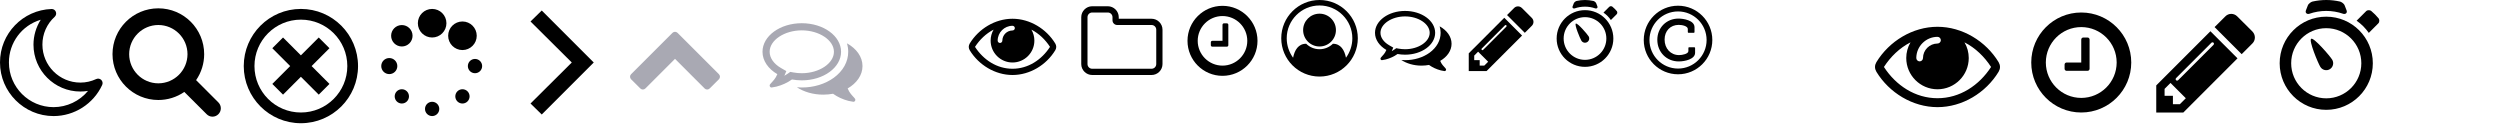
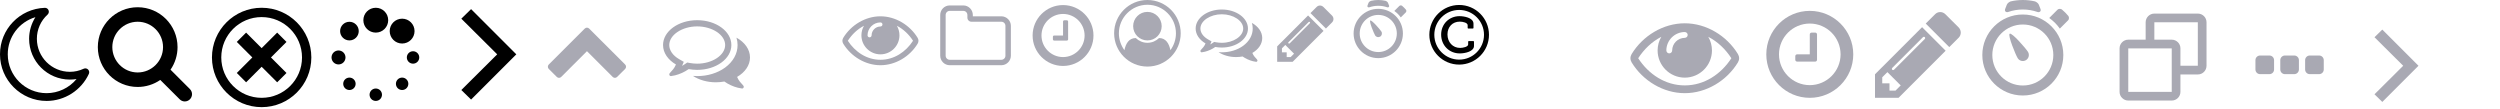
- <svg xmlns="http://www.w3.org/2000/svg" xmlns:xlink="http://www.w3.org/1999/xlink" width="400" height="20">
+ <svg xmlns="http://www.w3.org/2000/svg" xmlns:xlink="http://www.w3.org/1999/xlink" width="460" height="20">
+   <style>.B{fill:#a9a9b3}</style>
  <svg width="20" height="20" viewBox="0 0 28 28">
    <path d="M19.719 20.359c-.562.094-1.141.141-1.719.141-5.797 0-10.5-4.703-10.5-10.5 0-1.984.578-3.922 1.625-5.578A9.95 9.95 0 0 0 2 14a10.01 10.01 0 0 0 10 10 10.05 10.05 0 0 0 7.719-3.641zm3.172-1.328C20.938 23.265 16.657 26 12 26 5.391 26 0 20.609 0 14A11.95 11.95 0 0 1 11.547 2.016c.438-.016.797.234.953.609.172.391.063.844-.234 1.125A8.37 8.37 0 0 0 9.5 10a8.51 8.51 0 0 0 8.5 8.5c1.234 0 2.422-.266 3.563-.797a1 1 0 0 1 1.125.203c.297.297.375.75.203 1.125z" />
  </svg>
  <svg width="20" height="20" viewBox="0 0 30 30" x="18">
-     <path d="M18 13a7.01 7.01 0 0 0-7-7 7.01 7.01 0 0 0-7 7 7.01 7.01 0 0 0 7 7 7.01 7.01 0 0 0 7-7zm8 13c0 1.094-.906 2-2 2a1.96 1.96 0 0 1-1.406-.594l-5.359-5.344c-1.828 1.266-4.016 1.937-6.234 1.937a11 11 0 1 1 0-22 11 11 0 0 1 11 11c0 2.219-.672 4.406-1.937 6.234l5.359 5.359c.359.359.578.875.578 1.406z" />
+     <path d="M18 13a7.01 7.01 0 0 0-7-7 7.01 7.01 0 0 0-7 7 7.01 7.01 0 0 0 7 7 7.01 7.01 0 0 0 7-7zm8 13c0 1.094-.906 2-2 2a1.96 1.96 0 0 1-1.406-.594l-5.359-5.344c-1.828 1.266-4.016 1.937-6.234 1.937a11 11 0 1 1 11-11c0 2.219-.672 4.406-1.937 6.234l5.359 5.359c.359.359.578.875.578 1.406z" />
  </svg>
  <svg width="20" height="20" viewBox="0 0 35 30" x="39">
    <path d="M16 0C7.163 0 0 7.163 0 16s7.163 16 16 16 16-7.163 16-16S24.837 0 16 0zm0 29C8.82 29 3 23.18 3 16S8.82 3 16 3s13 5.82 13 13-5.82 13-13 13zm5-21l-5 5-5-5-3 3 5 5-5 5 3 3 5-5 5 5 3-3-5-5 5-5z" />
  </svg>
  <svg width="20" height="20" viewBox="0 0 35 30" x="60">
    <path d="M12 4a4 4 0 1 1 8 0 4 4 0 1 1-8 0zm8.485 3.515a4 4 0 1 1 8 0 4 4 0 1 1-8 0zM26 16a2 2 0 1 1 4 0 2 2 0 1 1-4 0zm-3.515 8.485a2 2 0 1 1 4 0 2 2 0 1 1-4 0zM14 28a2 2 0 1 1 4 0 2 2 0 1 1-4 0zm-8.485-3.515a2 2 0 1 1 4 0 2 2 0 1 1-4 0zm-1-16.97a3 3 0 0 1 6 0 3 3 0 1 1-6 0zM1.75 16a2.25 2.25 0 1 1 4.5 0 2.25 2.25 0 1 1-4.5 0z" />
  </svg>
  <svg width="20" height="20" x="80">
-     <path d="M4.883 3.438L6.68 1.68 15 10l-8.32 8.32-1.797-1.758 6.602-6.563z" />
+     <use xlink:href="#F" />
  </svg>
  <svg width="20" height="20" viewBox="0 0 35 30" x="122">
-     <use xlink:href="#B" fill="#a9a9b3" />
+     <use xlink:href="#A" class="B" />
  </svg>
  <svg width="20" height="20" viewBox="0 0 25 23" x="100">
-     <path fill="#a9a9b3" d="M18.783 14.855l-1.853 1.842c-.279.279-.725.279-1.004 0L10 10.771l-5.926 5.926c-.279.279-.725.279-1.004 0l-1.853-1.842a.72.72 0 0 1 0-1.016l8.281-8.27c.279-.279.725-.279 1.004 0l8.281 8.27a.72.72 0 0 1 0 1.016z" />
+     <path d="M18.783 14.855l-1.853 1.842c-.279.279-.725.279-1.004 0L10 10.771l-5.926 5.926c-.279.279-.725.279-1.004 0l-1.853-1.842a.72.72 0 0 1 0-1.016l8.281-8.27c.279-.279.725-.279 1.004 0l8.281 8.27a.72.72 0 0 1 0 1.016z" class="B" />
  </svg>
  <svg width="14" height="14" viewBox="0 0 28 28" x="173">
-     <path d="M24 20.5v-11A1.5 1.5 0 0 0 22.5 8h-11A1.5 1.5 0 0 1 10 6.5v-1A1.5 1.5 0 0 0 8.5 4h-5A1.5 1.5 0 0 0 2 5.5v15A1.5 1.5 0 0 0 3.5 22h19a1.5 1.5 0 0 0 1.5-1.5zm2-11v11c0 1.922-1.578 3.5-3.5 3.5h-19C1.578 24 0 22.422 0 20.5v-15C0 3.578 1.578 2 3.5 2h5C10.422 2 12 3.578 12 5.5V6h10.5C24.422 6 26 7.578 26 9.5z" />
+     <path d="M24 20.5v-11A1.5 1.5 0 0 0 22.5 8h-11A1.5 1.5 0 0 1 10 6.5v-1A1.5 1.5 0 0 0 8.5 4h-5A1.5 1.5 0 0 0 2 5.5v15A1.5 1.5 0 0 0 3.5 22h19a1.5 1.5 0 0 0 1.5-1.5zm2-11v11c0 1.922-1.578 3.5-3.5 3.5h-19C1.578 24 0 22.422 0 20.5v-15C0 3.578 1.578 2 3.5 2h5C10.422 2 12 3.578 12 5.5V6h10.5C24.422 6 26 7.578 26 9.5z" class="B" />
  </svg>
  <svg width="14" height="14" viewBox="0 0 28 28" x="155">
-     <use xlink:href="#C" />
+     <use xlink:href="#B" class="B" />
  </svg>
  <svg width="14" height="14" viewBox="0 0 30 30" x="190">
-     <use xlink:href="#D" />
+     <use xlink:href="#C" class="B" />
  </svg>
  <svg width="14" height="14" viewBox="0 0 32 32" x="205">
-     <path d="M14 0a14 14 0 0 1 14 14 14.01 14.01 0 0 1-14 14A14.01 14.01 0 0 1 0 14 14 14 0 0 1 14 0zm9.672 21.109C25.125 19.109 26 16.656 26 14c0-6.609-5.391-12-12-12S2 7.391 2 14c0 2.656.875 5.109 2.328 7.109C4.89 18.312 6.25 16 9.109 16c1.266 1.234 2.984 2 4.891 2s3.625-.766 4.891-2c2.859 0 4.219 2.312 4.781 5.109zM20 11c0-3.313-2.688-6-6-6s-6 2.688-6 6 2.688 6 6 6 6-2.688 6-6z" />
+     <path d="M14 0a14 14 0 0 1 14 14 14.01 14.01 0 0 1-14 14A14.01 14.01 0 0 1 0 14 14 14 0 0 1 14 0zm9.672 21.109C25.125 19.109 26 16.656 26 14c0-6.609-5.391-12-12-12S2 7.391 2 14c0 2.656.875 5.109 2.328 7.109C4.89 18.312 6.25 16 9.109 16c1.266 1.234 2.984 2 4.891 2s3.625-.766 4.891-2c2.859 0 4.219 2.312 4.781 5.109zM20 11c0-3.313-2.688-6-6-6s-6 2.688-6 6 2.688 6 6 6 6-2.688 6-6z" class="B" />
  </svg>
  <svg width="14" height="14" viewBox="0 0 32 32" x="220">
-     <use xlink:href="#B" />
+     <use xlink:href="#A" class="B" />
  </svg>
  <svg width="14" height="14" viewBox="0 0 32 32" x="235">
-     <use xlink:href="#E" />
+     <use xlink:href="#D" class="B" />
  </svg>
  <svg width="14" height="14" viewBox="0 0 25 25" x="248">
-     <use xlink:href="#F" />
+     <use xlink:href="#E" class="B" />
  </svg>
  <svg width="16" height="16" viewBox="0 0 25 25" x="263">
    <path d="M12.835 11.987v1.217c0 1.574-2.511 2.154-4.085 2.154-3.058 0-5.357-2.333-5.357-5.413 0-3.025 2.277-5.301 5.301-5.301 1.105 0 3.996.391 3.996 2.165v1.217c0 .1-.078.179-.179.179h-1.317c-.1 0-.179-.078-.179-.179v-.781c0-.703-1.35-1.027-2.266-1.027-2.087 0-3.538 1.507-3.538 3.672 0 2.243 1.518 3.884 3.627 3.884.804 0 2.321-.301 2.321-1.004v-.781c0-.1.078-.179.167-.179h1.328c.089 0 .179.078.179.179zm-4.264-9.13A7.15 7.15 0 0 0 1.428 10a7.15 7.15 0 0 0 7.143 7.143A7.15 7.15 0 0 0 15.714 10a7.15 7.15 0 0 0-7.143-7.143zM17.143 10c0 4.732-3.839 8.571-8.571 8.571S.001 14.732.001 10 3.84 1.429 8.572 1.429h0c4.732 0 8.571 3.839 8.571 8.571z" />
  </svg>
  <svg width="20" height="20" viewBox="0 0 28 28" x="300">
-     <use xlink:href="#C" />
+     <use xlink:href="#B" class="B" />
  </svg>
  <svg width="20" height="20" viewBox="0 0 30 28" x="325">
-     <use xlink:href="#D" />
+     <use xlink:href="#C" class="B" />
  </svg>
  <svg width="20" height="20" viewBox="0 0 30 28" x="345">
-     <use xlink:href="#E" />
+     <use xlink:href="#D" class="B" />
  </svg>
  <svg width="25" height="23" viewBox="0 0 25 25" x="362">
-     <use xlink:href="#F" />
+     <use xlink:href="#E" class="B" />
+   </svg>
+   <svg width="20" height="25" viewBox="0 0 25 25" x="390">
+     <path d="M6 6V2c0-1.1.9-2 2-2h10a2 2 0 0 1 2 2h0v10a2 2 0 0 1-2 2h0-4v4a2 2 0 0 1-2 2h0H2a2 2 0 0 1-2-2h0V8c0-1.1.9-2 2-2h4zm2 0h4a2 2 0 0 1 2 2h0v4h4V2H8v4zM2 8v10h10V8H2z" class="B" />
+   </svg>
+   <svg width="20" height="25" viewBox="0 0 25 20" x="415">
+     <path d="M4.286 8.214v2.143a1.07 1.07 0 0 1-1.071 1.071H1.072a1.07 1.07 0 0 1-1.071-1.071V8.214a1.07 1.07 0 0 1 1.071-1.071h2.143a1.07 1.07 0 0 1 1.071 1.071zm5.714 0v2.143a1.07 1.07 0 0 1-1.071 1.071H6.786a1.07 1.07 0 0 1-1.071-1.071V8.214a1.07 1.07 0 0 1 1.071-1.071h2.143A1.07 1.07 0 0 1 10 8.214zm5.714 0v2.143a1.07 1.07 0 0 1-1.071 1.071H12.5a1.07 1.07 0 0 1-1.071-1.071V8.214A1.07 1.07 0 0 1 12.5 7.143h2.143a1.07 1.07 0 0 1 1.071 1.071z" class="B" />
+   </svg>
+   <svg width="20" height="25" viewBox="0 0 25 21" x="433">
+     <use xlink:href="#F" class="B" />
  </svg>
  <defs>
-     <path id="B" d="M11 6c-4.875 0-9 2.75-9 6 0 1.719 1.156 3.375 3.156 4.531l1.516.875-.547 1.313a12.76 12.76 0 0 0 .969-.609l.688-.484.828.156c.781.141 1.578.219 2.391.219 4.875 0 9-2.75 9-6s-4.125-6-9-6zm0-2c6.078 0 11 3.578 11 8s-4.922 8-11 8c-.953 0-1.875-.094-2.75-.25-1.297.922-2.766 1.594-4.344 2a11.58 11.58 0 0 1-1.344.25h-.047c-.234 0-.453-.187-.5-.453h0c-.063-.297.141-.484.313-.688.609-.688 1.297-1.297 1.828-2.594C1.625 16.796 0 14.531 0 11.999c0-4.422 4.922-8 11-8zm12.844 18.266c.531 1.297 1.219 1.906 1.828 2.594.172.203.375.391.313.688h0c-.063.281-.297.484-.547.453a11.58 11.58 0 0 1-1.344-.25c-1.578-.406-3.047-1.078-4.344-2-.875.156-1.797.25-2.75.25-2.828 0-5.422-.781-7.375-2.063a20.4 20.4 0 0 0 1.375.063c3.359 0 6.531-.969 8.953-2.719C22.562 17.376 24 14.798 24 12.001c0-.812-.125-1.609-.359-2.375C26.282 11.079 28 13.392 28 16.001c0 2.547-1.625 4.797-4.156 6.266z" />
-     <path id="C" d="M26 15c-1.484-2.297-3.516-4.266-5.953-5.516.625 1.062.953 2.281.953 3.516a7.01 7.01 0 0 1-7 7 7.01 7.01 0 0 1-7-7 6.95 6.95 0 0 1 .953-3.516C5.515 10.734 3.484 12.703 2 15c2.672 4.125 6.984 7 12 7s9.328-2.875 12-7zM14.75 9a.76.76 0 0 0-.75-.75A4.77 4.77 0 0 0 9.25 13a.76.76 0 0 0 .75.75.76.76 0 0 0 .75-.75A3.27 3.27 0 0 1 14 9.75.76.76 0 0 0 14.75 9zM28 15c0 .391-.125.75-.313 1.078C24.812 20.812 19.546 24 14 24S3.187 20.797.313 16.078C.126 15.75 0 15.39 0 15s.125-.75.313-1.078C3.188 9.203 8.454 6 14 6s10.813 3.203 13.687 7.922c.187.328.313.688.313 1.078z" />
-     <path id="D" d="M14 8.5v7c0 .281-.219.5-.5.5h-5c-.281 0-.5-.219-.5-.5v-1c0-.281.219-.5.5-.5H12V8.5c0-.281.219-.5.5-.5h1c.281 0 .5.219.5.5zm6.5 5.5A8.51 8.51 0 0 0 12 5.5 8.51 8.51 0 0 0 3.5 14a8.51 8.51 0 0 0 8.5 8.5 8.51 8.51 0 0 0 8.5-8.5zm3.5 0c0 6.625-5.375 12-12 12S0 20.625 0 14 5.375 2 12 2s12 5.375 12 12z" />
-     <path id="E" d="M5.672 24l1.422-1.422-3.672-3.672L2 20.328V22h2v2h1.672zm8.172-14.5c0-.203-.141-.344-.344-.344-.094 0-.187.031-.266.109l-8.469 8.469c-.078.078-.109.172-.109.266 0 .203.141.344.344.344.094 0 .187-.031.266-.109l8.469-8.469c.078-.078.109-.172.109-.266zM13 6.5l6.5 6.5-13 13H0v-6.5zM23.672 8c0 .531-.219 1.047-.578 1.406L20.5 12 14 5.5l2.594-2.578A1.96 1.96 0 0 1 18 2.328c.531 0 1.047.219 1.422.594l3.672 3.656A2.08 2.08 0 0 1 23.672 8z" />
-     <path id="F" d="M7.376 6.745c-.447.275 1.197 4.242 1.598 4.888.35.569 1.093.742 1.658.394s.745-1.094.395-1.66c-.397-.648-3.205-3.898-3.651-3.622zm-.335-4.343a8.98 8.98 0 0 1 5.918 0c.329.114.765-.115.572-.611l-.332-.855c-.131-.339-.6-.619-.804-.665C11.623.097 10.823 0 10 0a10.89 10.89 0 0 0-2.396.271c-.204.046-.672.326-.803.665l-.332.855c-.193.496.243.726.572.611zm12.057.784l-.613-.672-.67-.613c-.153-.129-.603-.234-.888.051l-1.648 1.647a9.27 9.27 0 0 1 1.155.966c.362.361.677.752.966 1.155l1.647-1.647c.286-.286.181-.735.051-.887zM10 2.9A8.1 8.1 0 0 0 1.899 11c0 4.474 3.626 8.101 8.101 8.101A8.1 8.1 0 0 0 18.1 11c0-4.473-3.627-8.1-8.1-8.1zm0 14.201a6.1 6.1 0 1 1 0-12.2 6.1 6.1 0 1 1 0 12.2z" />
+     <path id="A" d="M11 6c-4.875 0-9 2.75-9 6 0 1.719 1.156 3.375 3.156 4.531l1.516.875-.547 1.313a12.76 12.76 0 0 0 .969-.609l.688-.484.828.156c.781.141 1.578.219 2.391.219 4.875 0 9-2.75 9-6s-4.125-6-9-6zm0-2c6.078 0 11 3.578 11 8s-4.922 8-11 8c-.953 0-1.875-.094-2.75-.25-1.297.922-2.766 1.594-4.344 2a11.58 11.58 0 0 1-1.344.25h-.047c-.234 0-.453-.187-.5-.453h0c-.063-.297.141-.484.313-.688.609-.688 1.297-1.297 1.828-2.594C1.625 16.796 0 14.531 0 11.999c0-4.422 4.922-8 11-8zm12.844 18.266c.531 1.297 1.219 1.906 1.828 2.594.172.203.375.391.313.688h0c-.063.281-.297.484-.547.453a11.58 11.58 0 0 1-1.344-.25c-1.578-.406-3.047-1.078-4.344-2-.875.156-1.797.25-2.75.25-2.828 0-5.422-.781-7.375-2.063a20.4 20.4 0 0 0 1.375.063c3.359 0 6.531-.969 8.953-2.719C22.562 17.376 24 14.798 24 12.001c0-.812-.125-1.609-.359-2.375C26.282 11.079 28 13.392 28 16.001c0 2.547-1.625 4.797-4.156 6.266z" />
+     <path id="B" d="M26 15c-1.484-2.297-3.516-4.266-5.953-5.516.625 1.062.953 2.281.953 3.516a7.01 7.01 0 0 1-7 7 7.01 7.01 0 0 1-7-7 6.95 6.95 0 0 1 .953-3.516C5.515 10.734 3.484 12.703 2 15c2.672 4.125 6.984 7 12 7s9.328-2.875 12-7zM14.75 9a.76.76 0 0 0-.75-.75A4.77 4.77 0 0 0 9.25 13a.76.76 0 0 0 .75.75.76.76 0 0 0 .75-.75A3.27 3.27 0 0 1 14 9.75.76.76 0 0 0 14.75 9zM28 15c0 .391-.125.75-.313 1.078C24.812 20.812 19.546 24 14 24S3.187 20.797.313 16.078C.126 15.75 0 15.39 0 15s.125-.75.313-1.078C3.188 9.203 8.454 6 14 6s10.813 3.203 13.687 7.922c.187.328.313.688.313 1.078z" />
+     <path id="C" d="M14 8.5v7c0 .281-.219.5-.5.5h-5c-.281 0-.5-.219-.5-.5v-1c0-.281.219-.5.5-.5H12V8.5c0-.281.219-.5.5-.5h1c.281 0 .5.219.5.5zm6.5 5.5A8.51 8.51 0 0 0 12 5.5 8.51 8.51 0 0 0 3.5 14a8.51 8.51 0 0 0 8.5 8.5 8.51 8.51 0 0 0 8.5-8.5zm3.5 0c0 6.625-5.375 12-12 12S0 20.625 0 14 5.375 2 12 2s12 5.375 12 12z" />
+     <path id="D" d="M5.672 24l1.422-1.422-3.672-3.672L2 20.328V22h2v2h1.672zm8.172-14.5c0-.203-.141-.344-.344-.344-.094 0-.187.031-.266.109l-8.469 8.469c-.078.078-.109.172-.109.266 0 .203.141.344.344.344.094 0 .187-.031.266-.109l8.469-8.469c.078-.078.109-.172.109-.266zM13 6.5l6.5 6.5-13 13H0v-6.5zM23.672 8c0 .531-.219 1.047-.578 1.406L20.5 12 14 5.5l2.594-2.578A1.96 1.96 0 0 1 18 2.328c.531 0 1.047.219 1.422.594l3.672 3.656A2.08 2.08 0 0 1 23.672 8z" />
+     <path id="E" d="M7.376 6.745c-.447.275 1.197 4.242 1.598 4.888.35.569 1.093.742 1.658.394s.745-1.094.395-1.66c-.397-.648-3.205-3.898-3.651-3.622zm-.335-4.343a8.98 8.98 0 0 1 5.918 0c.329.114.765-.115.572-.611l-.332-.855c-.131-.339-.6-.619-.804-.665C11.623.097 10.823 0 10 0a10.89 10.89 0 0 0-2.396.271c-.204.046-.672.326-.803.665l-.332.855c-.193.496.243.726.572.611zm12.057.784l-.613-.672-.67-.613c-.153-.129-.603-.234-.888.051l-1.648 1.647a9.27 9.27 0 0 1 1.155.966c.362.361.677.752.966 1.155l1.647-1.647c.286-.286.181-.735.051-.887zM10 2.9A8.1 8.1 0 0 0 1.899 11c0 4.474 3.626 8.101 8.101 8.101A8.1 8.1 0 0 0 18.1 11c0-4.473-3.627-8.1-8.1-8.1zm0 14.201a6.1 6.1 0 1 1 0-12.2 6.1 6.1 0 1 1 0 12.2z" />
+     <path id="F" d="M4.883 3.438L6.68 1.68 15 10l-8.32 8.32-1.797-1.758 6.602-6.563z" />
  </defs>
</svg>
